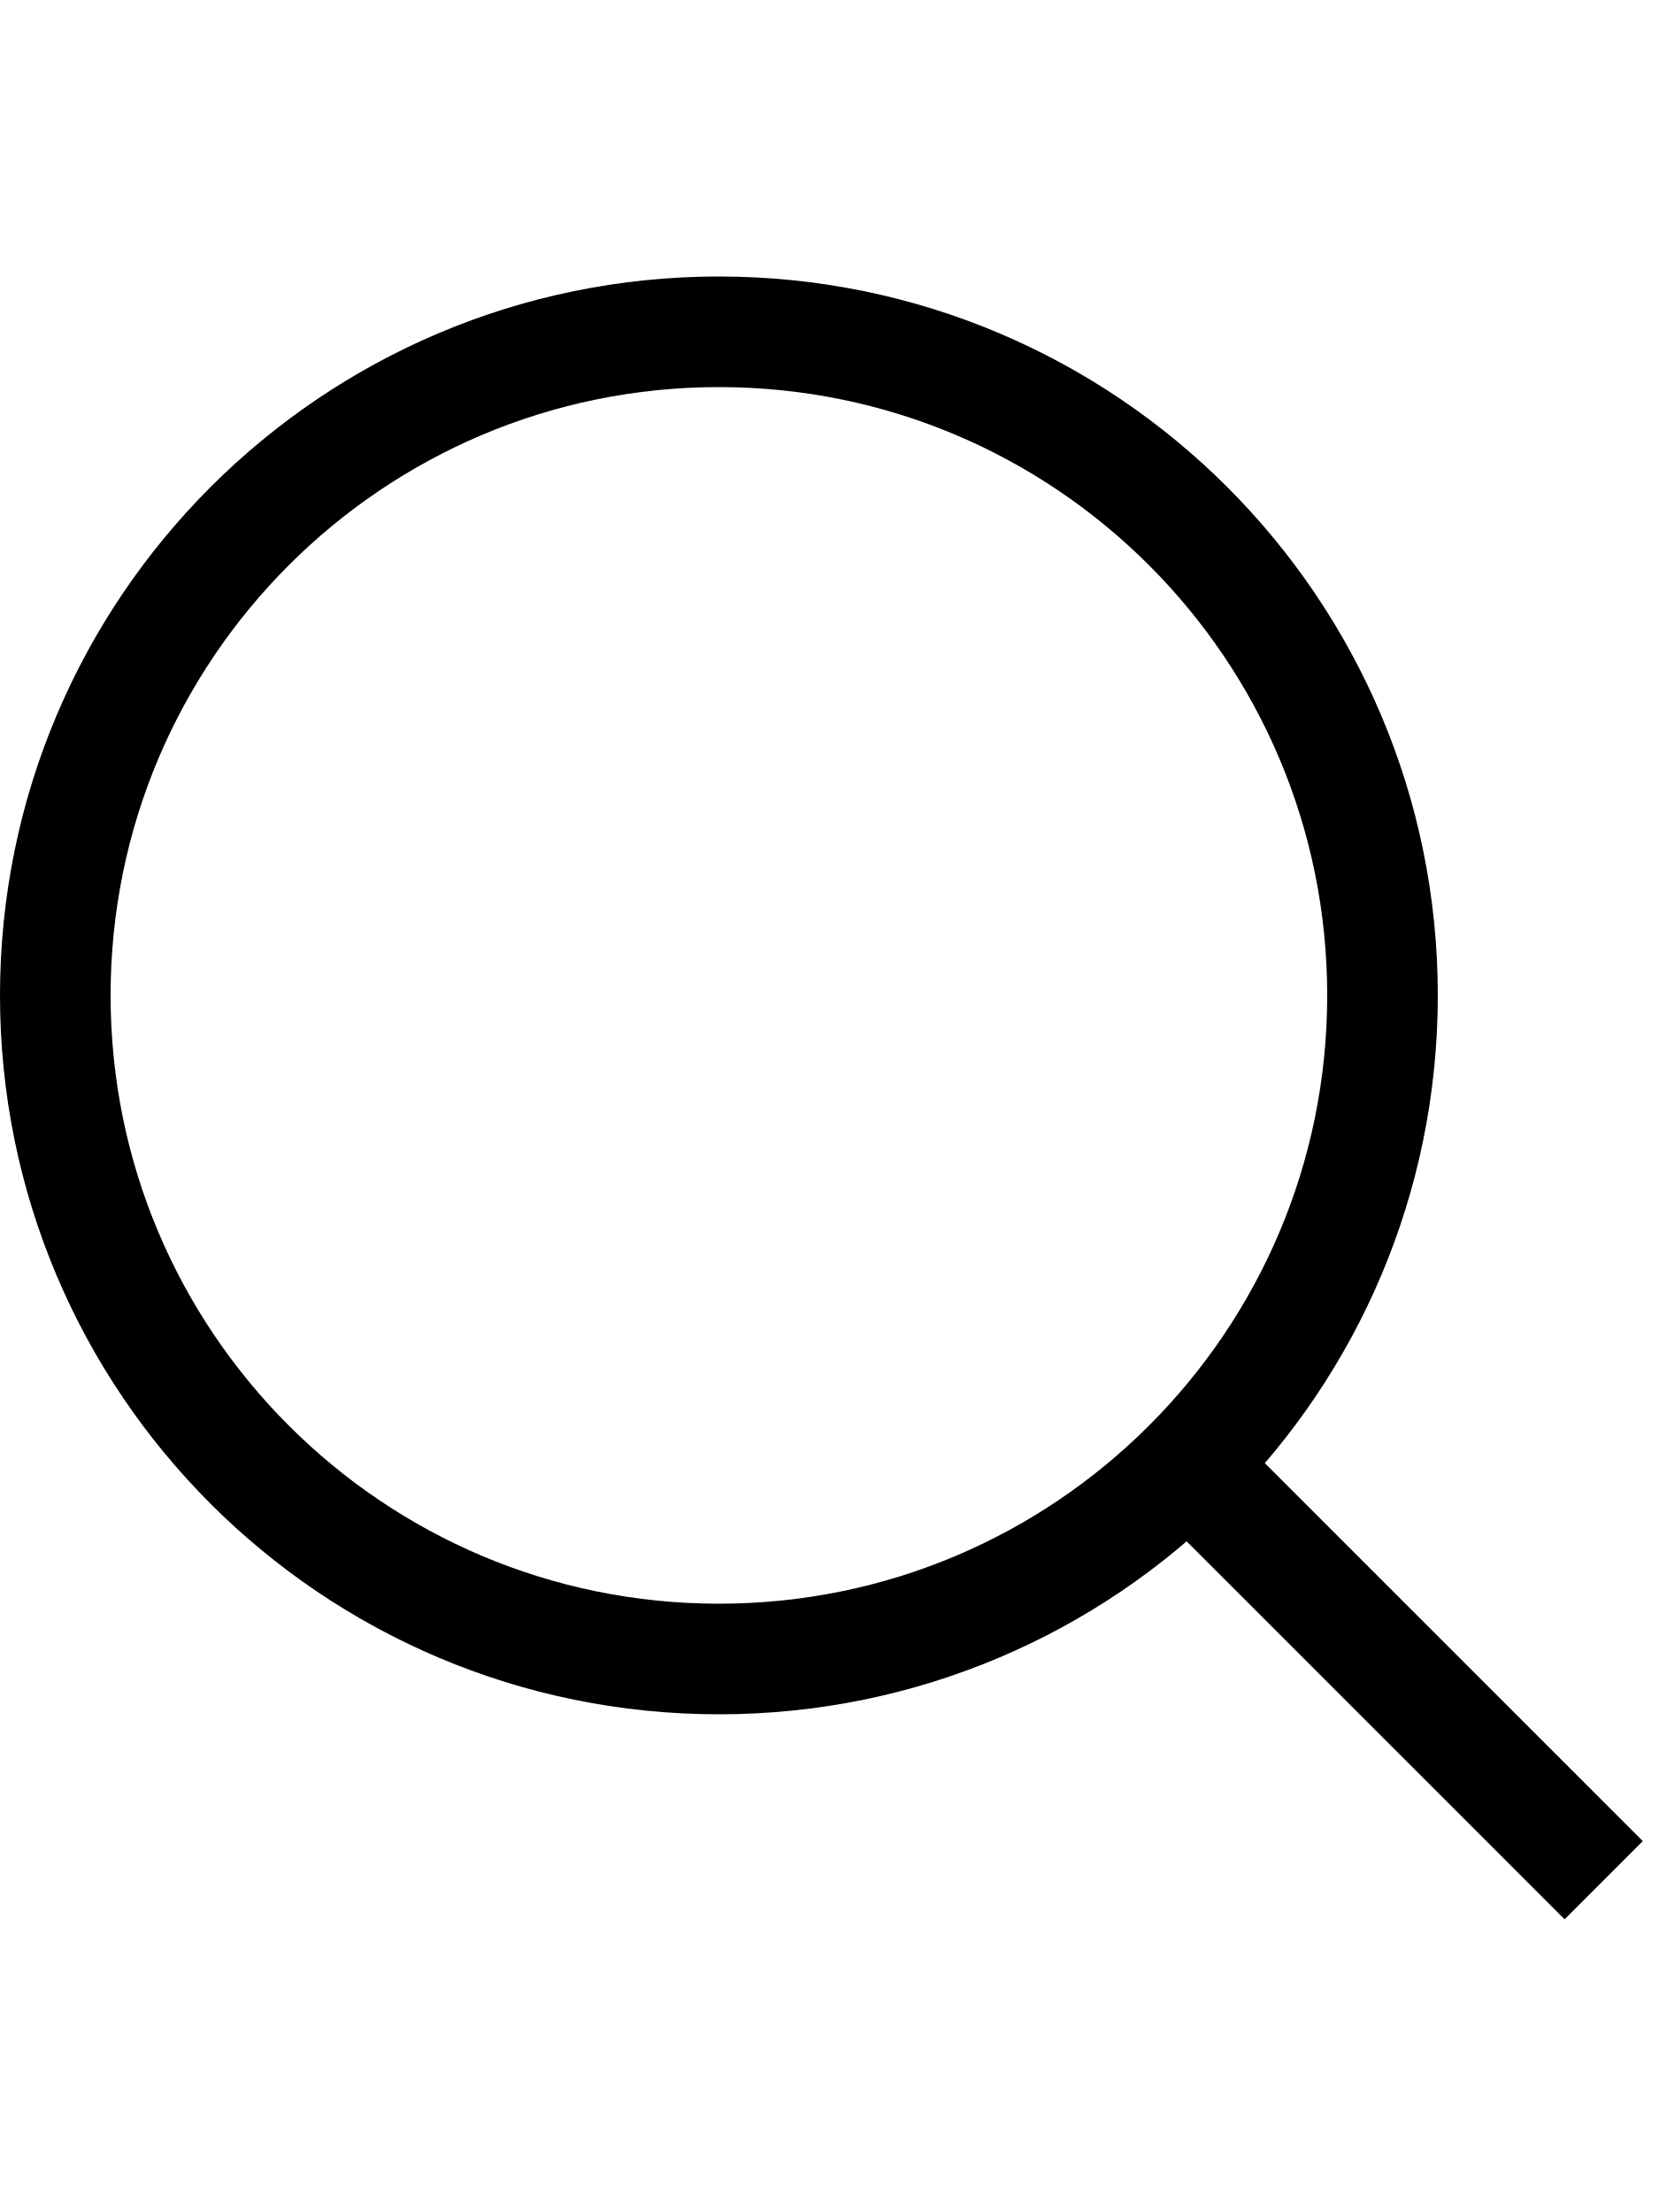
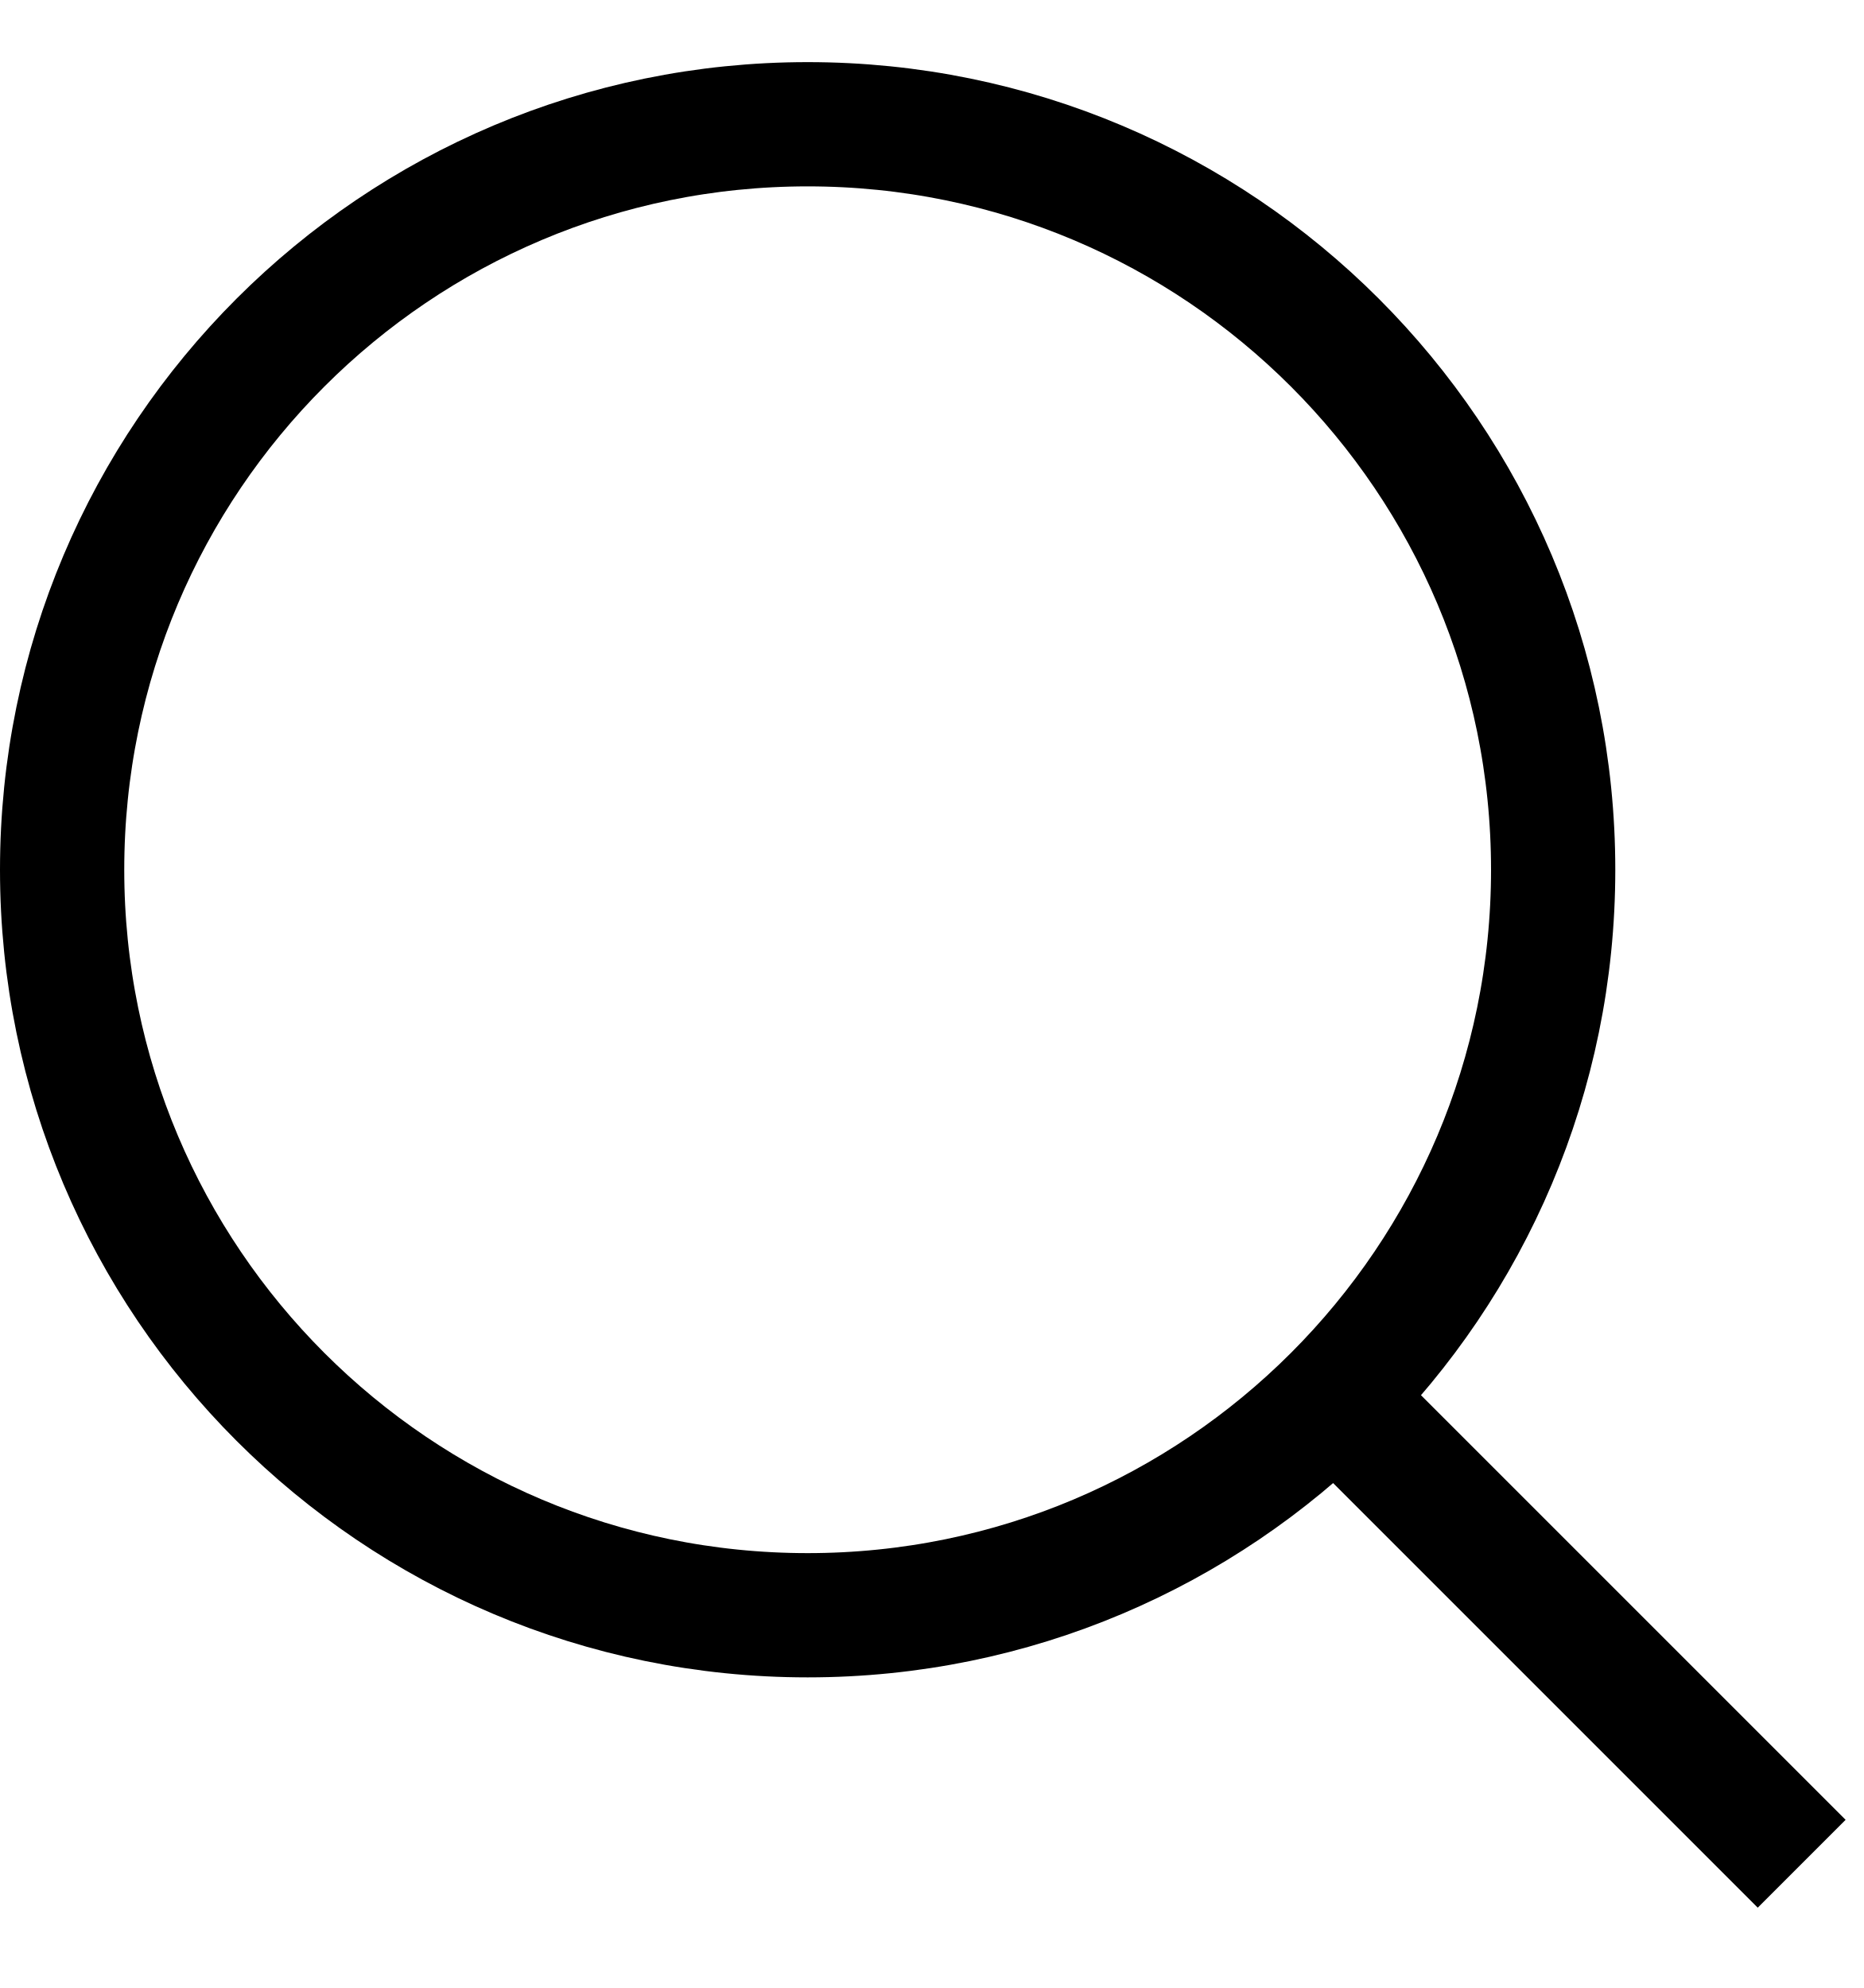
- <svg xmlns="http://www.w3.org/2000/svg" width="15" height="20" viewBox="0 0 15 20" fill="none">
-   <path d="M14.5 17L10.5 13M6.5 15C3.186 15 0.5 12.314 0.5 9C0.5 5.686 3.186 3 6.5 3C9.814 3 12.5 5.686 12.5 9C12.5 12.314 9.814 15 6.5 15Z" stroke="currentColor" />
+ <svg xmlns="http://www.w3.org/2000/svg" width="15" height="16" viewBox="0 0 15 16" fill="none">
+   <path d="M14.5 15L10.5 11M6.5 13C3.186 13 0.5 10.314 0.5 7C0.5 3.686 3.186 1 6.5 1C9.814 1 12.5 3.686 12.5 7C12.5 10.314 9.814 13 6.5 13Z" stroke="currentColor" />
</svg>
